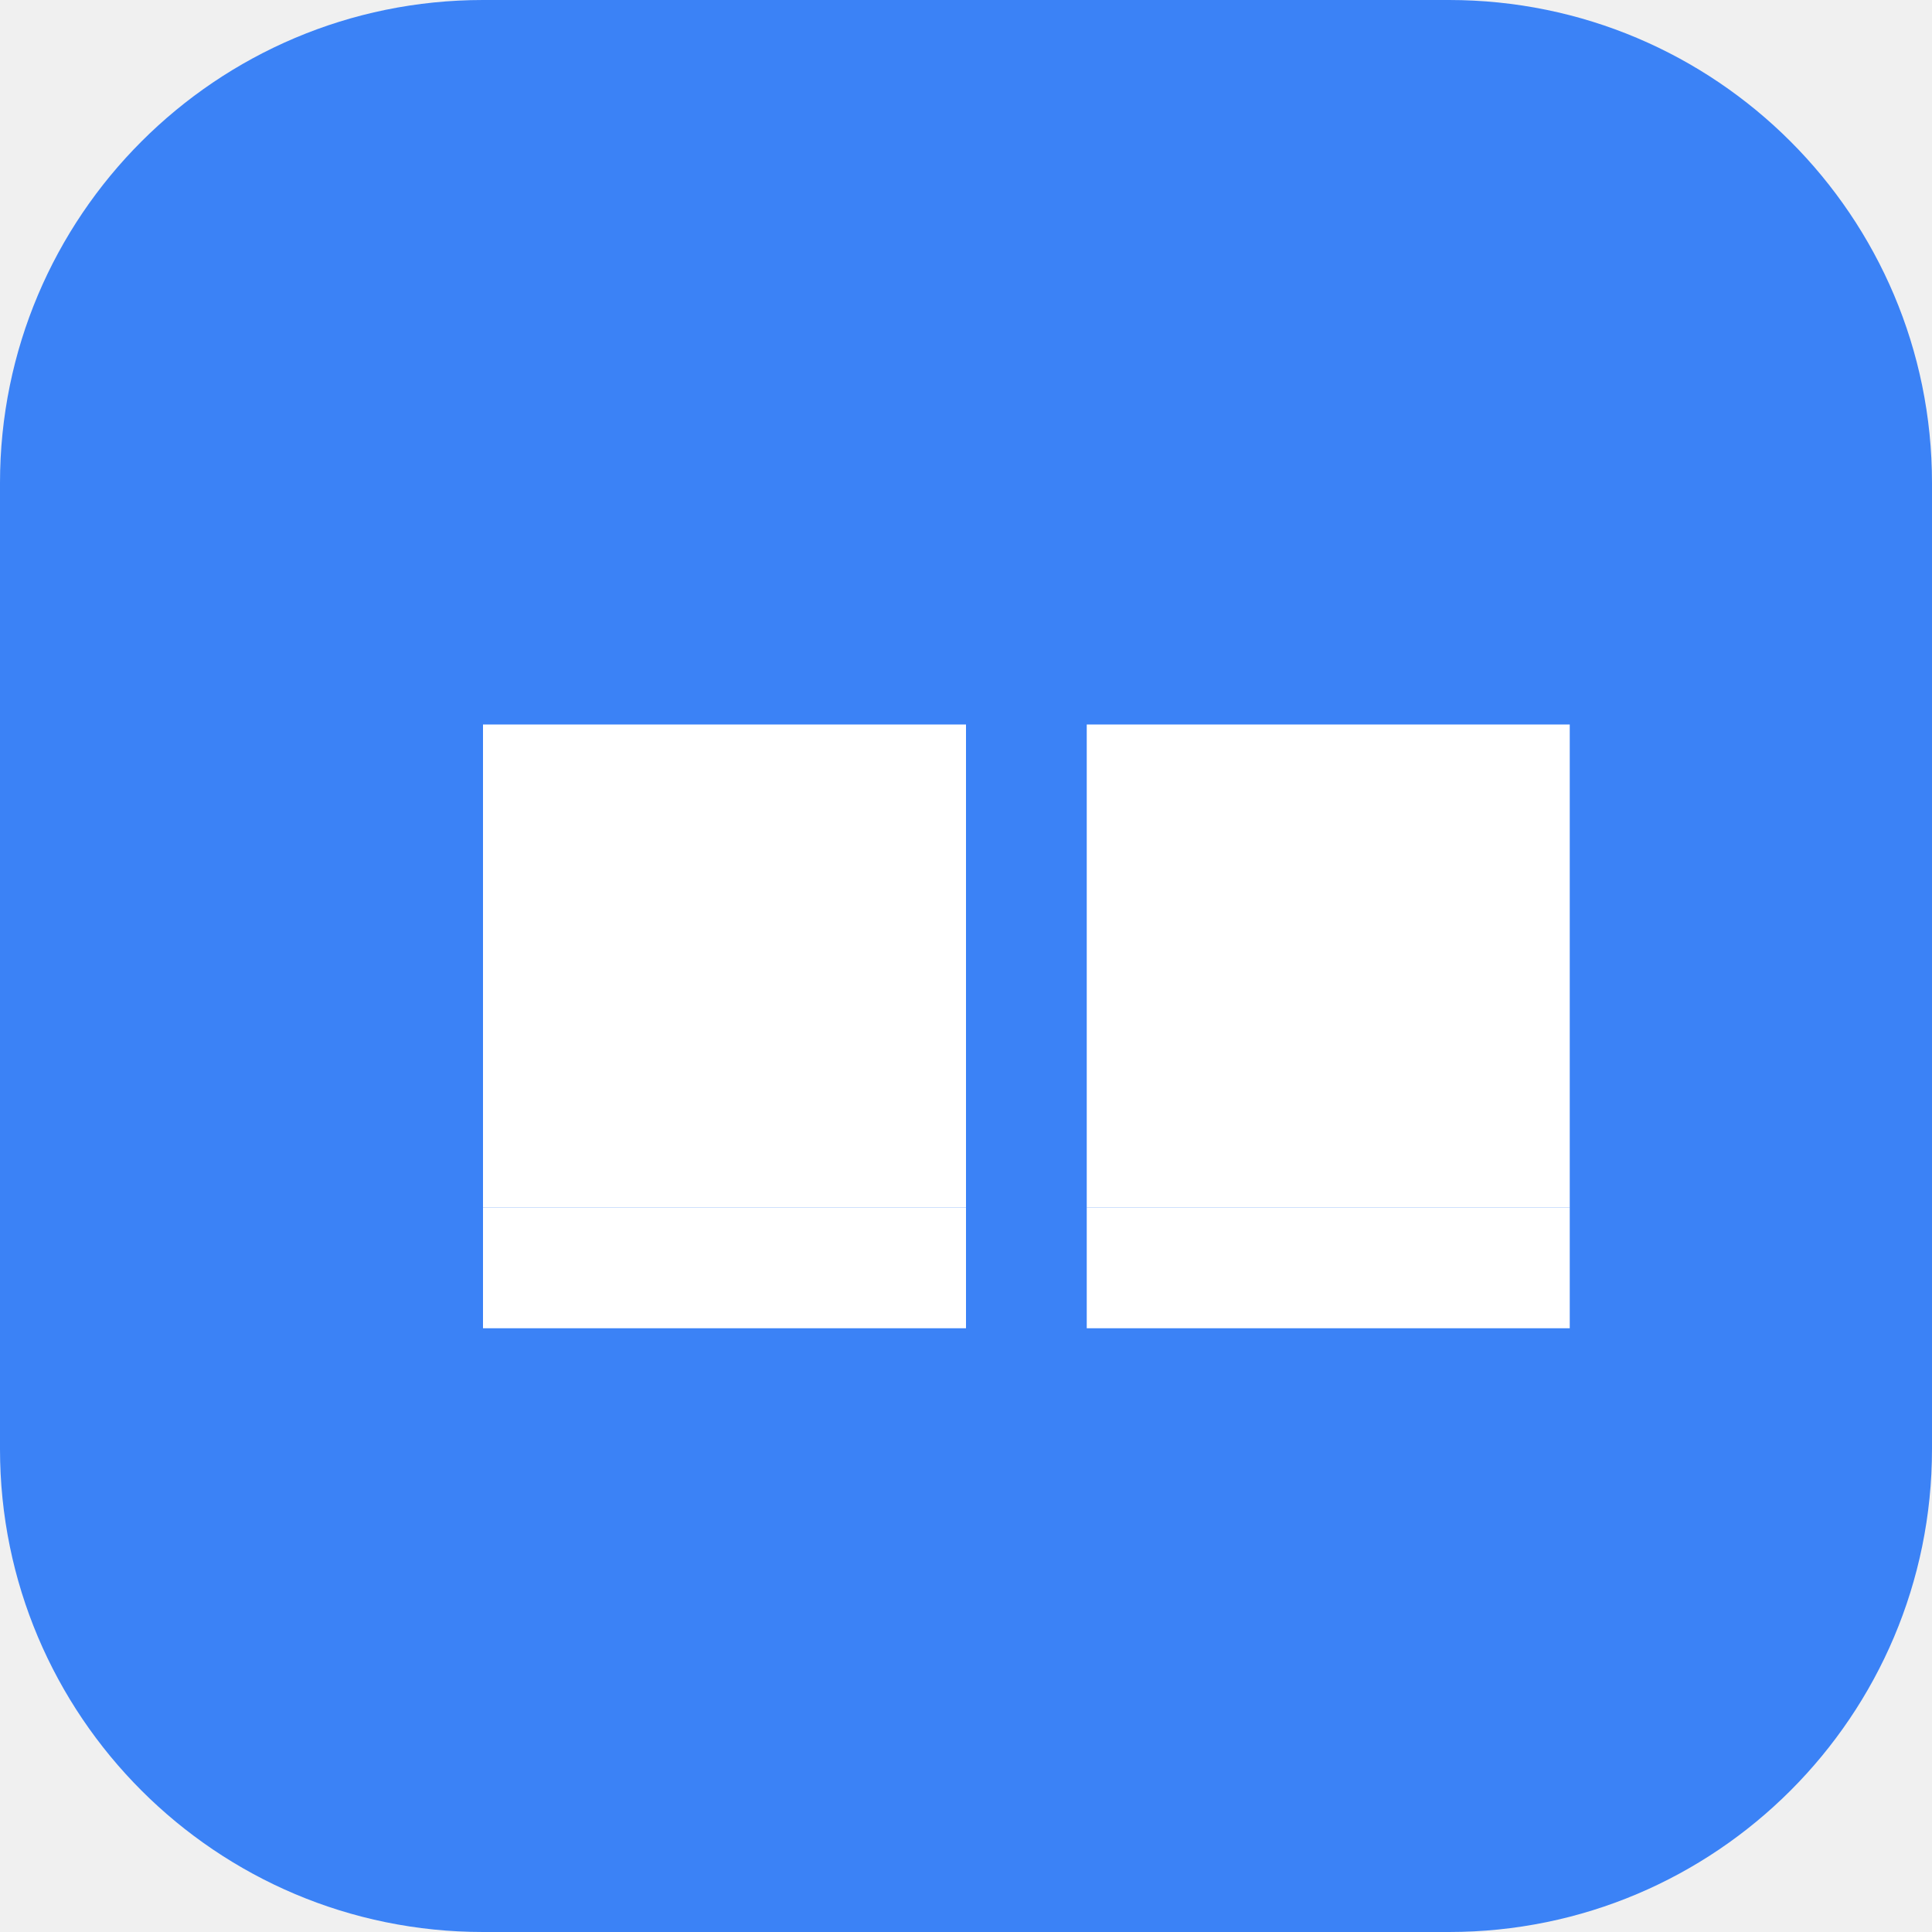
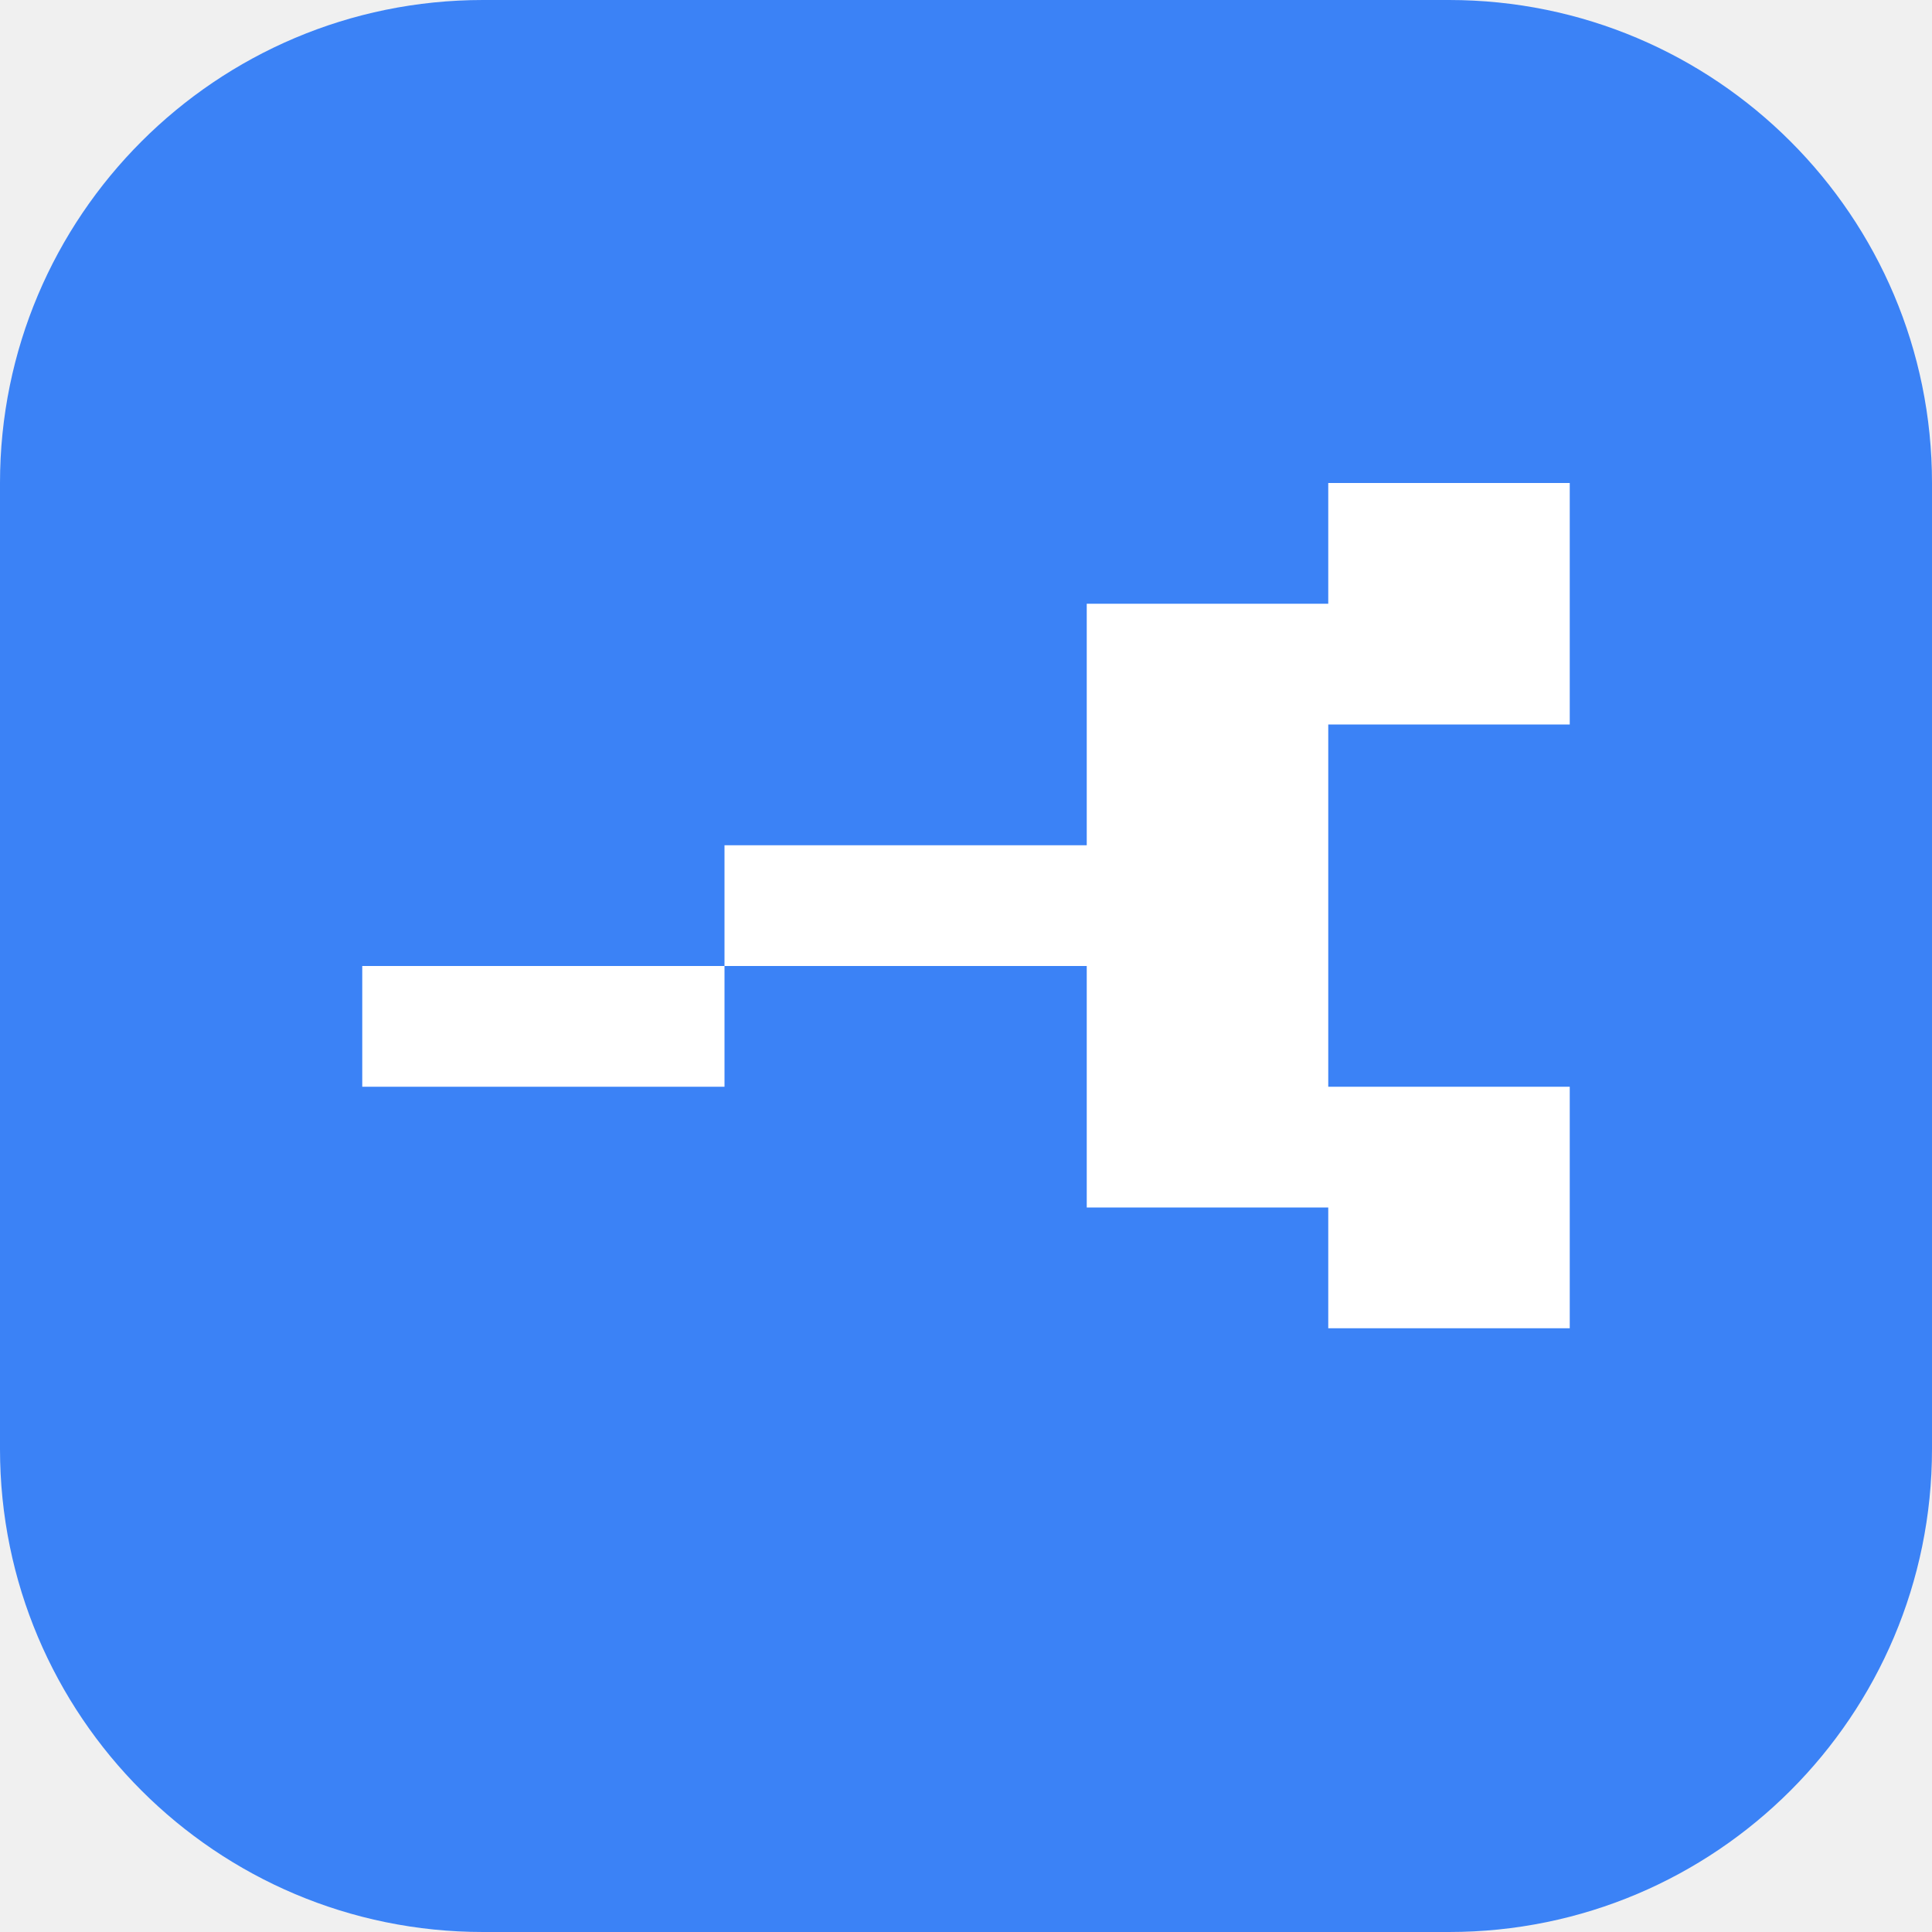
<svg xmlns="http://www.w3.org/2000/svg" width="32" height="32" viewBox="0 0 32 32" fill="none">
  <rect width="32" height="32" rx="8" fill="#3b82f6" />
-   <path d="M8 12H16V20H8V12Z" fill="white" />
-   <path d="M18 12H26V20H18V12Z" fill="white" />
-   <path d="M8 22H16V20H8V22Z" fill="white" />
-   <path d="M18 22H26V20H18V22Z" fill="white" />
+   <path d="M6 16 L12 16 L12 14 L18 14 L18 10 L22 10 L22 8 L26 8 L26 12 L22 12 L22 18 L26 18 L26 22 L22 22 L22 20 L18 20 L18 16 L12 16 L12 18 L6 18 Z" fill="white" />
</svg>
